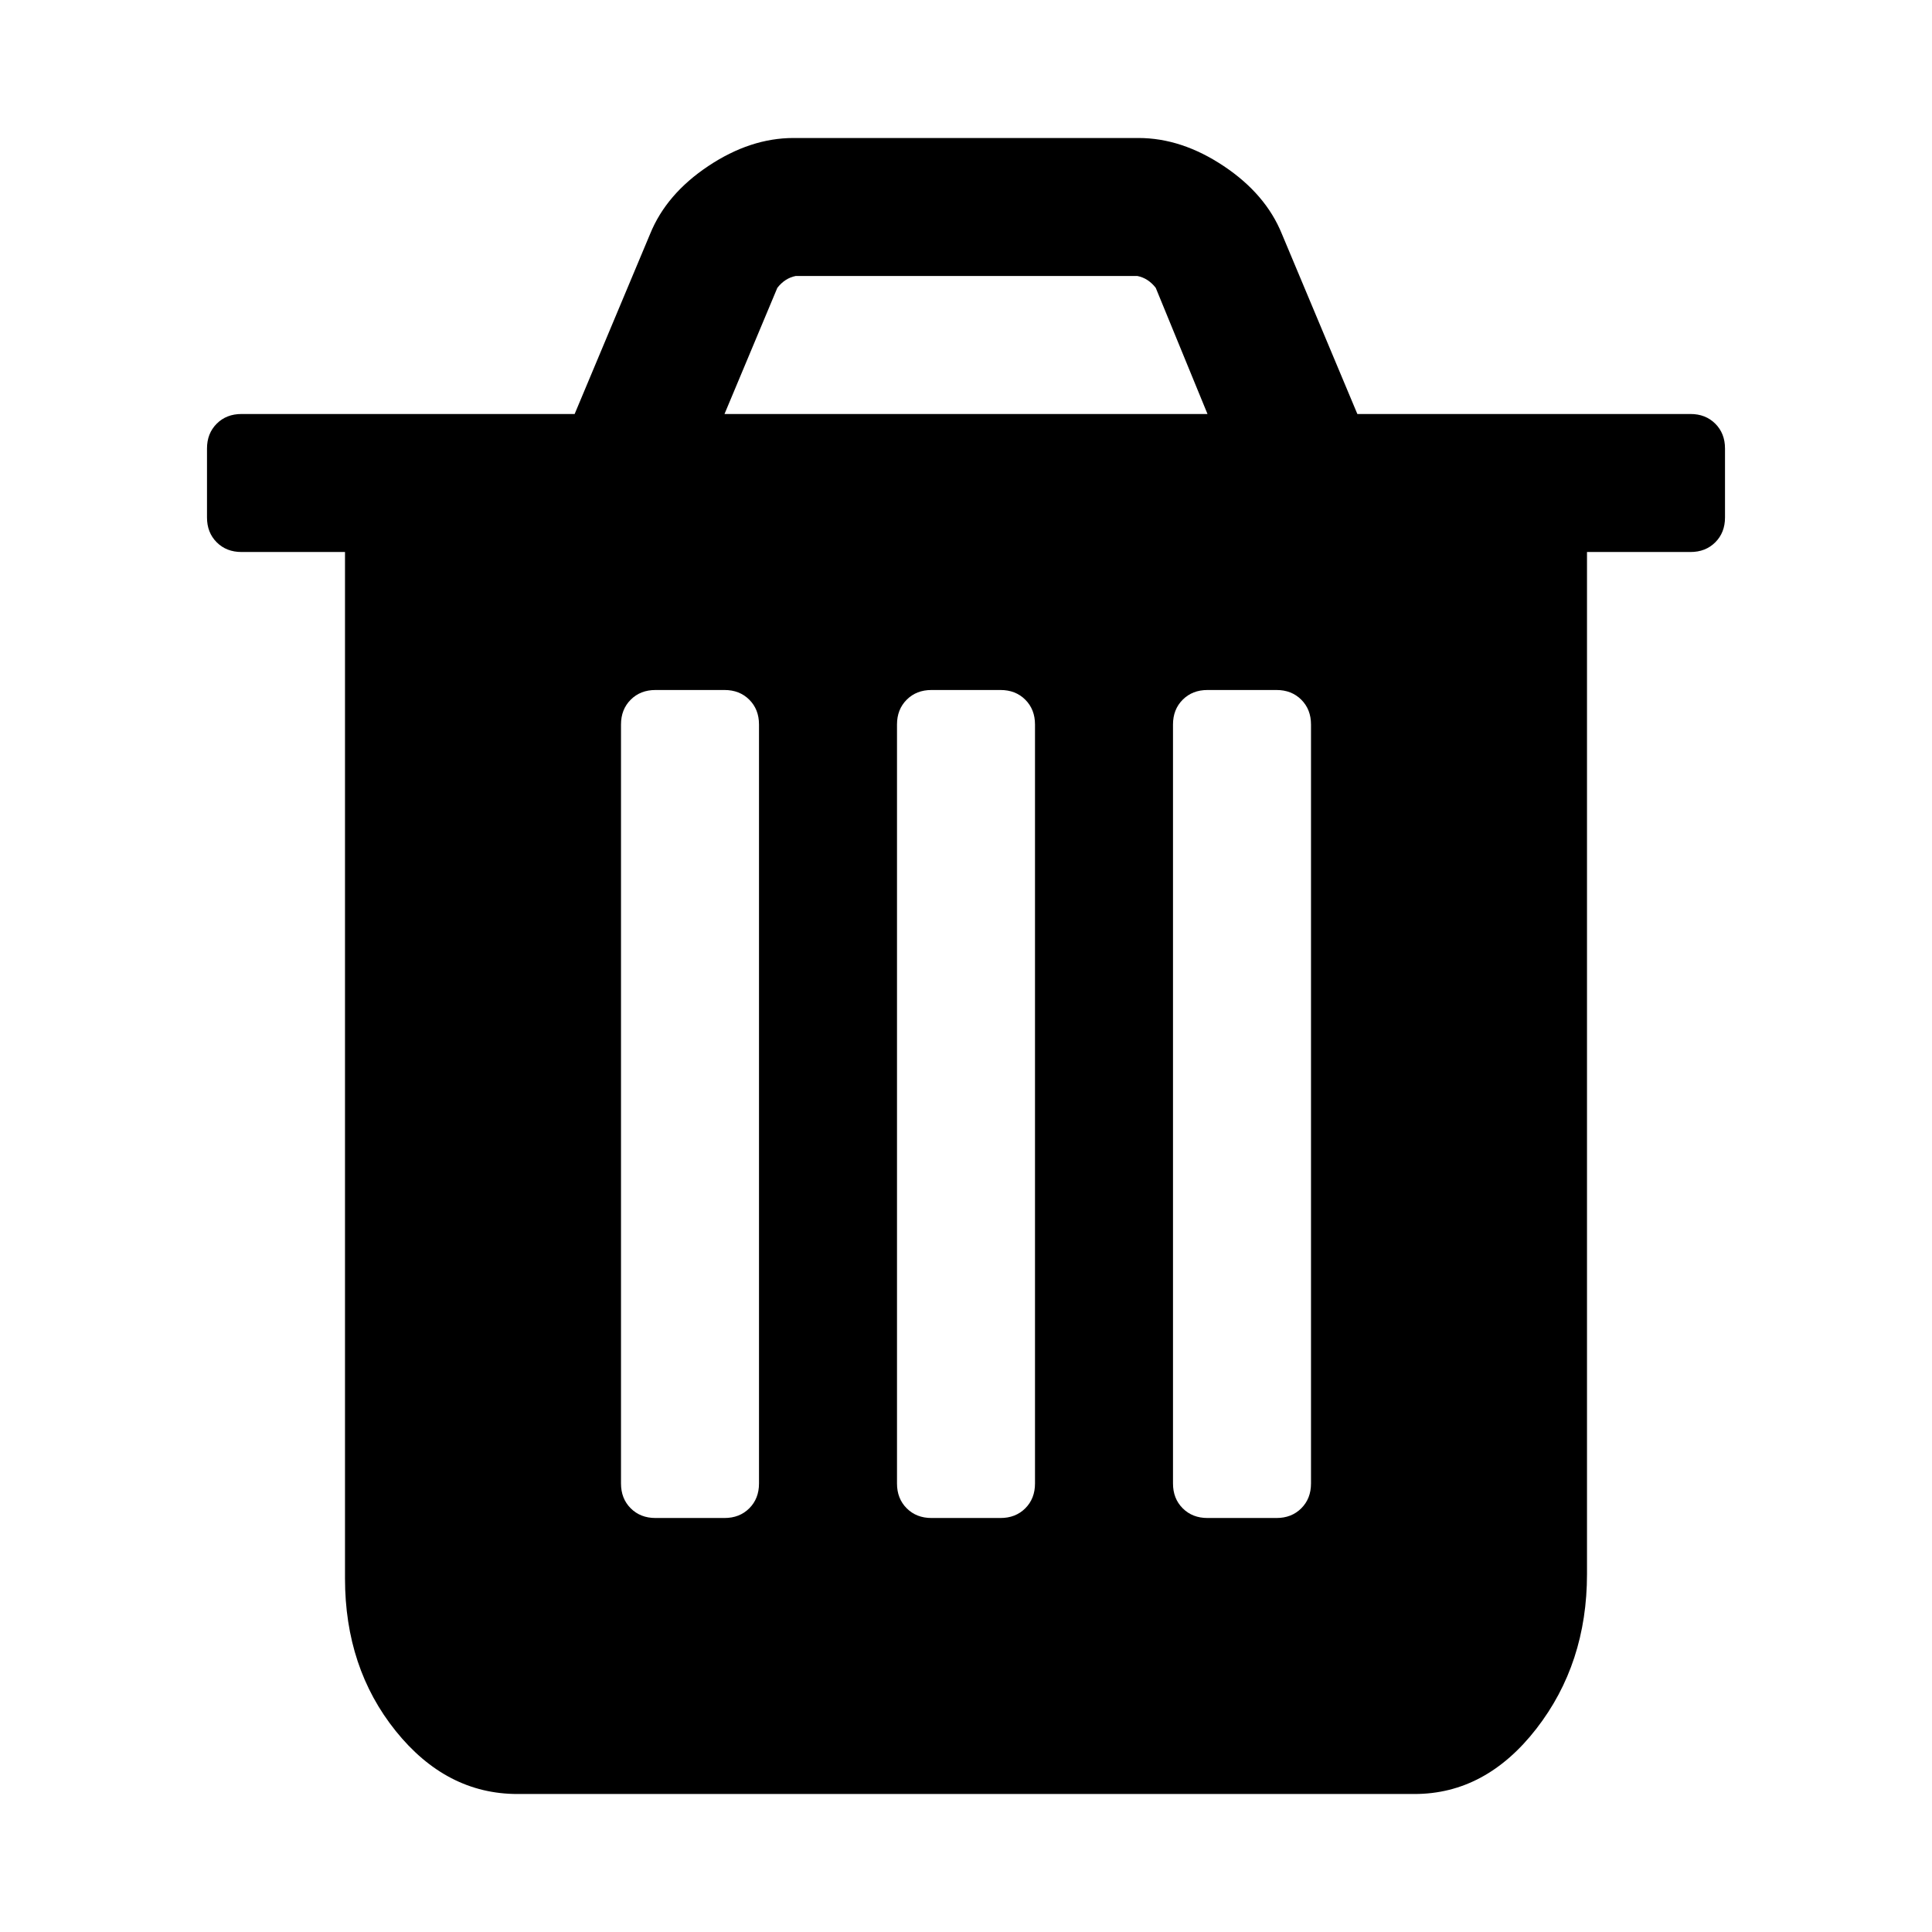
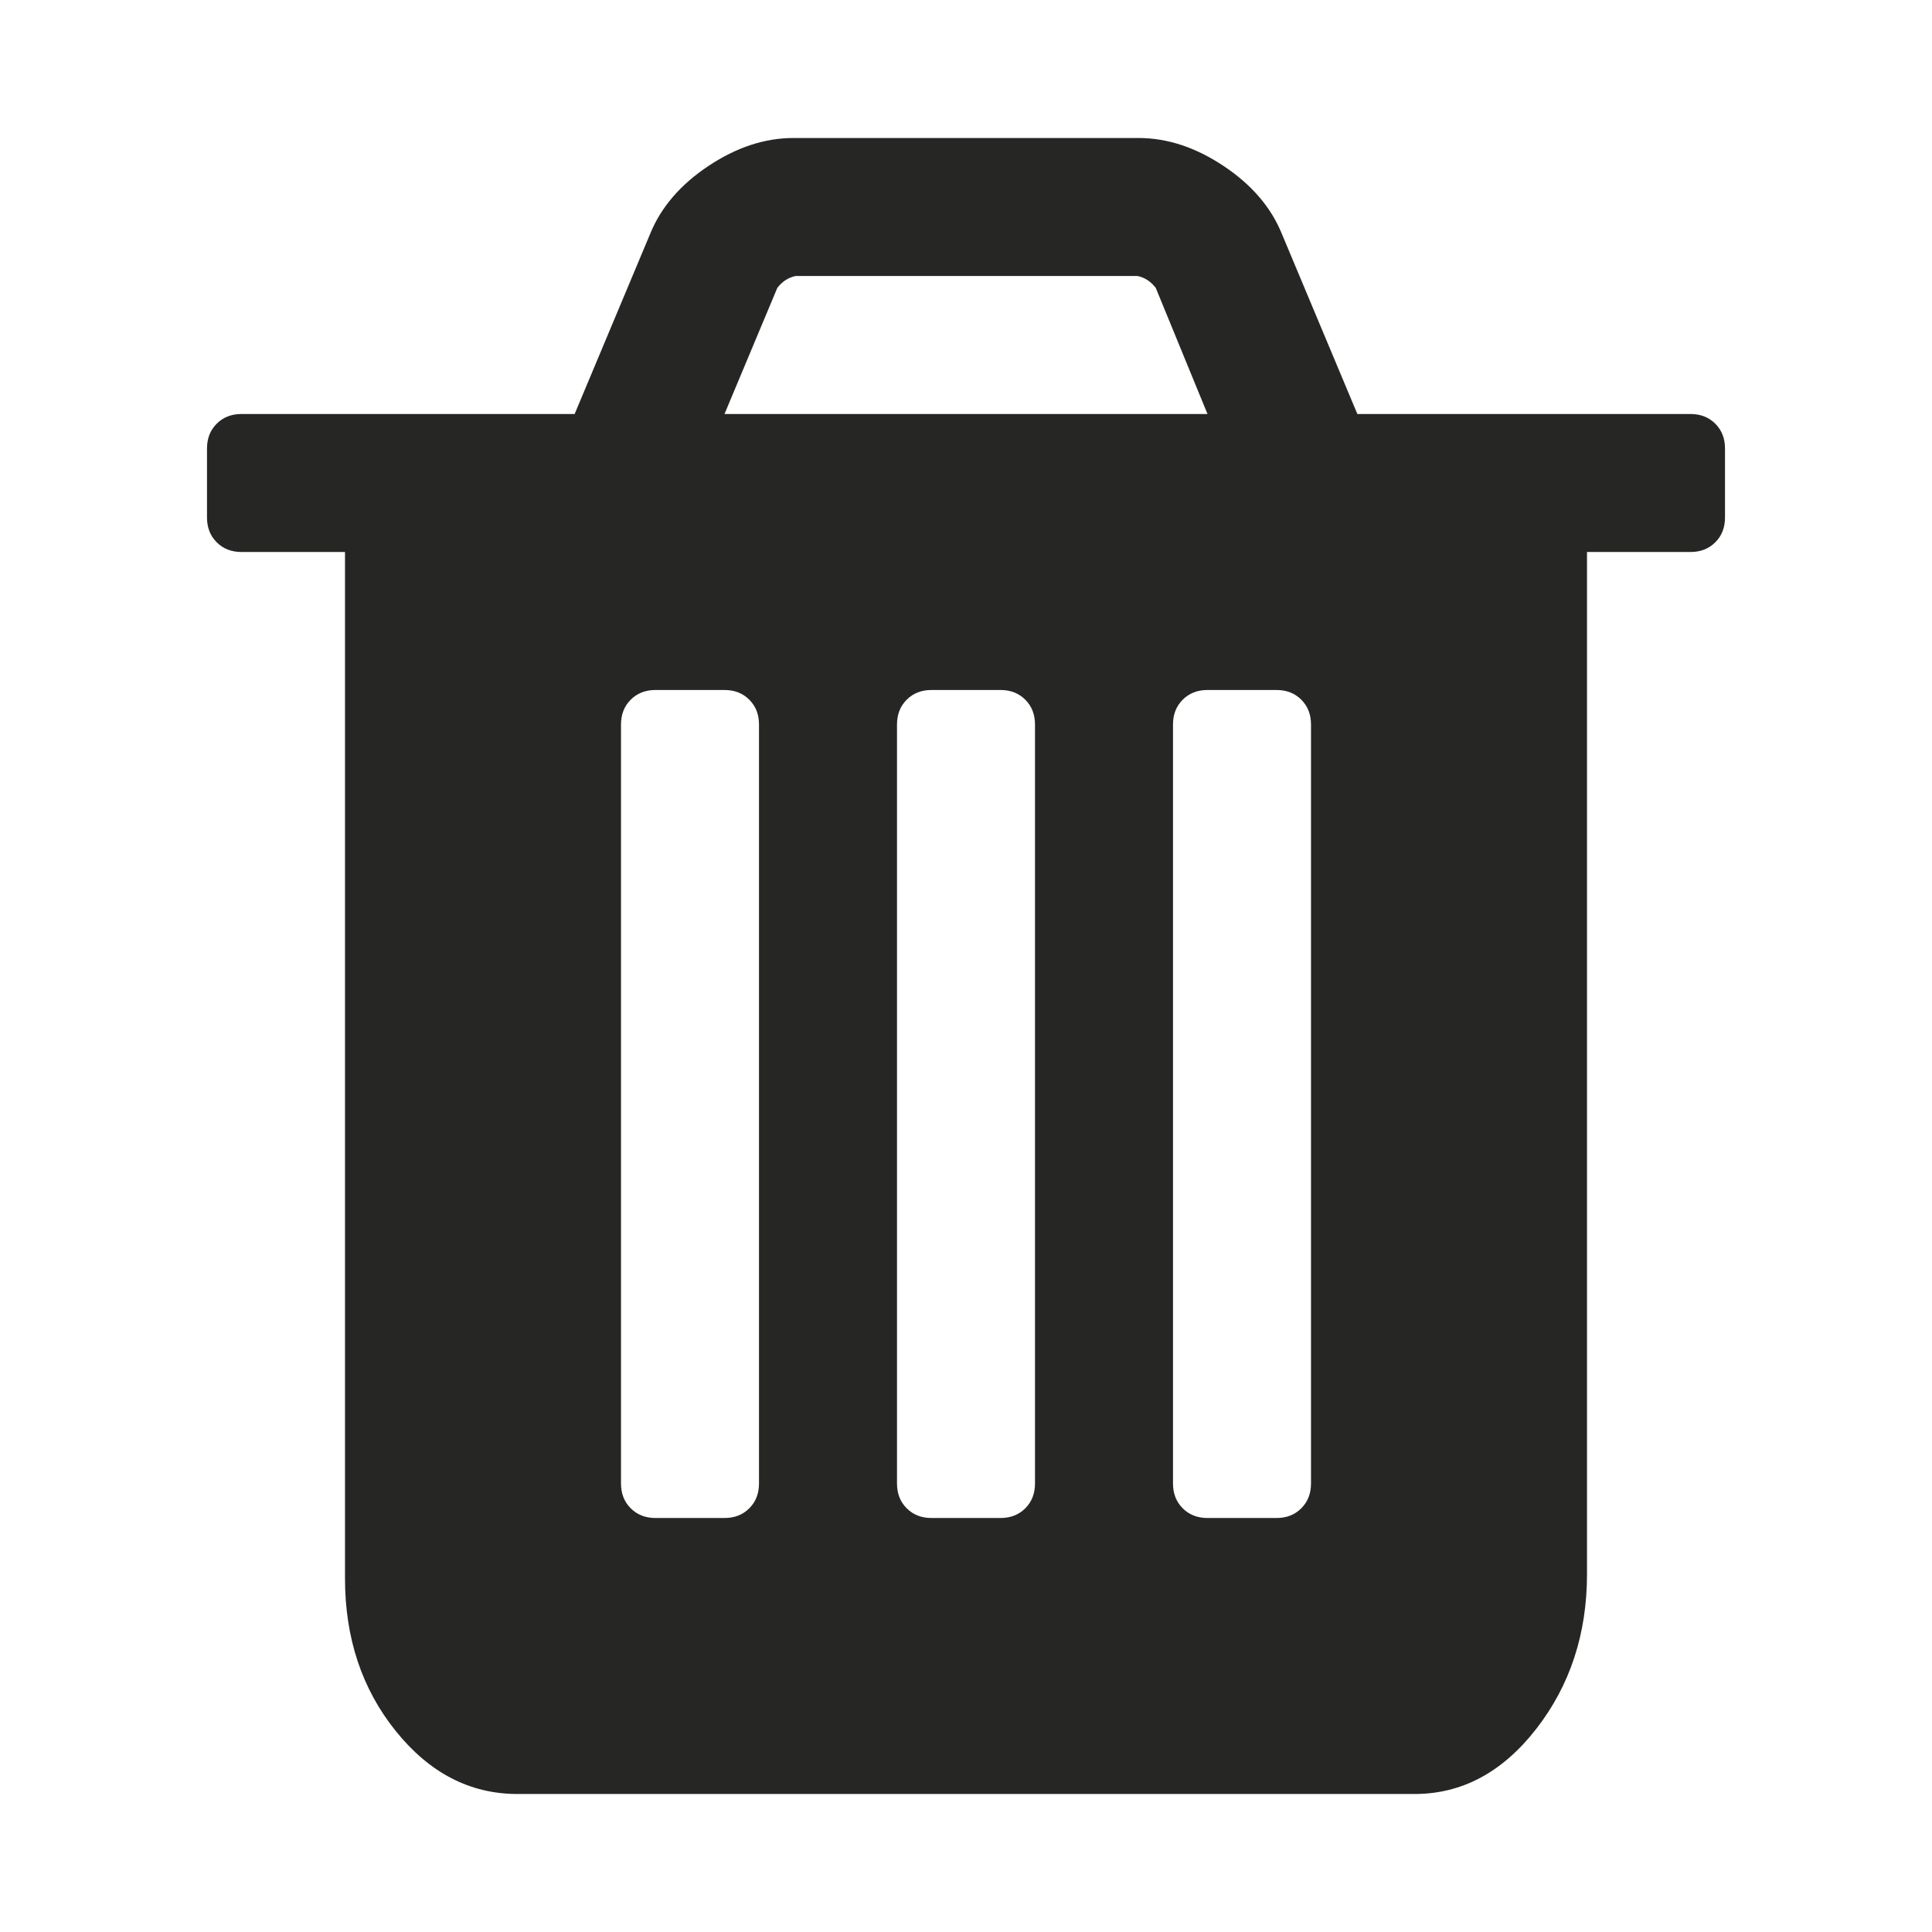
- <svg xmlns="http://www.w3.org/2000/svg" width="1792" height="1792" viewBox="0 0 1792 1792">
-   <path d="M704 1376v-704q0-14-9-23t-23-9h-64q-14 0-23 9t-9 23v704q0 14 9 23t23 9h64q14 0 23-9t9-23zm256 0v-704q0-14-9-23t-23-9h-64q-14 0-23 9t-9 23v704q0 14 9 23t23 9h64q14 0 23-9t9-23zm256 0v-704q0-14-9-23t-23-9h-64q-14 0-23 9t-9 23v704q0 14 9 23t23 9h64q14 0 23-9t9-23zm-544-992h448l-48-117q-7-9-17-11h-317q-10 2-17 11zm928 32v64q0 14-9 23t-23 9h-96v948q0 83-47 143.5t-113 60.5h-832q-66 0-113-58.5t-47-141.5v-952h-96q-14 0-23-9t-9-23v-64q0-14 9-23t23-9h309l70-167q15-37 54-63t79-26h320q40 0 79 26t54 63l70 167h309q14 0 23 9t9 23z" />
+ <svg xmlns="http://www.w3.org/2000/svg" version="1.1" id="Layer_1" x="0px" y="0px" width="1792px" height="1792px" viewBox="0 0 1792 1792" enable-background="new 0 0 1792 1792" xml:space="preserve">
+   <path fill="#262625" d="M704,1376V672c0-9.333-3-17-9-23s-13.667-9-23-9h-64c-9.334,0-17,3-23,9s-9,13.667-9,23v704  c0,9.334,3,17,9,23s13.666,9,23,9h64c9.333,0,17-3,23-9S704,1385.334,704,1376z M960,1376V672c0-9.333-3-17-9-23s-13.667-9-23-9h-64  c-9.334,0-17,3-23,9s-9,13.667-9,23v704c0,9.334,3,17,9,23s13.666,9,23,9h64c9.333,0,17-3,23-9S960,1385.334,960,1376z M1216,1376  V672c0-9.333-3-17-9-23s-13.667-9-23-9h-64c-9.334,0-17,3-23,9s-9,13.667-9,23v704c0,9.334,3,17,9,23s13.666,9,23,9h64  c9.333,0,17-3,23-9S1216,1385.334,1216,1376z M672,384h448l-48-117c-4.667-6-10.334-9.666-17-11H738c-6.667,1.334-12.334,5-17,11  L672,384z M1600,416v64c0,9.334-3,17-9,23s-13.667,9-23,9h-96v948c0,55.334-15.667,103.167-47,143.5  c-31.334,40.334-69,60.5-113,60.5H480c-44,0-81.667-19.5-113-58.5c-31.334-39-47-86.166-47-141.5V512h-96c-9.334,0-17-3-23-9  s-9-13.666-9-23v-64c0-9.333,3-17,9-23s13.666-9,23-9h309l70-167c10-24.666,28-45.666,54-63c26-17.333,52.333-26,79-26h320  c26.666,0,53,8.667,79,26c26,17.334,44,38.334,54,63l70,167h309c9.333,0,17,3,23,9S1600,406.667,1600,416z" />
</svg>
